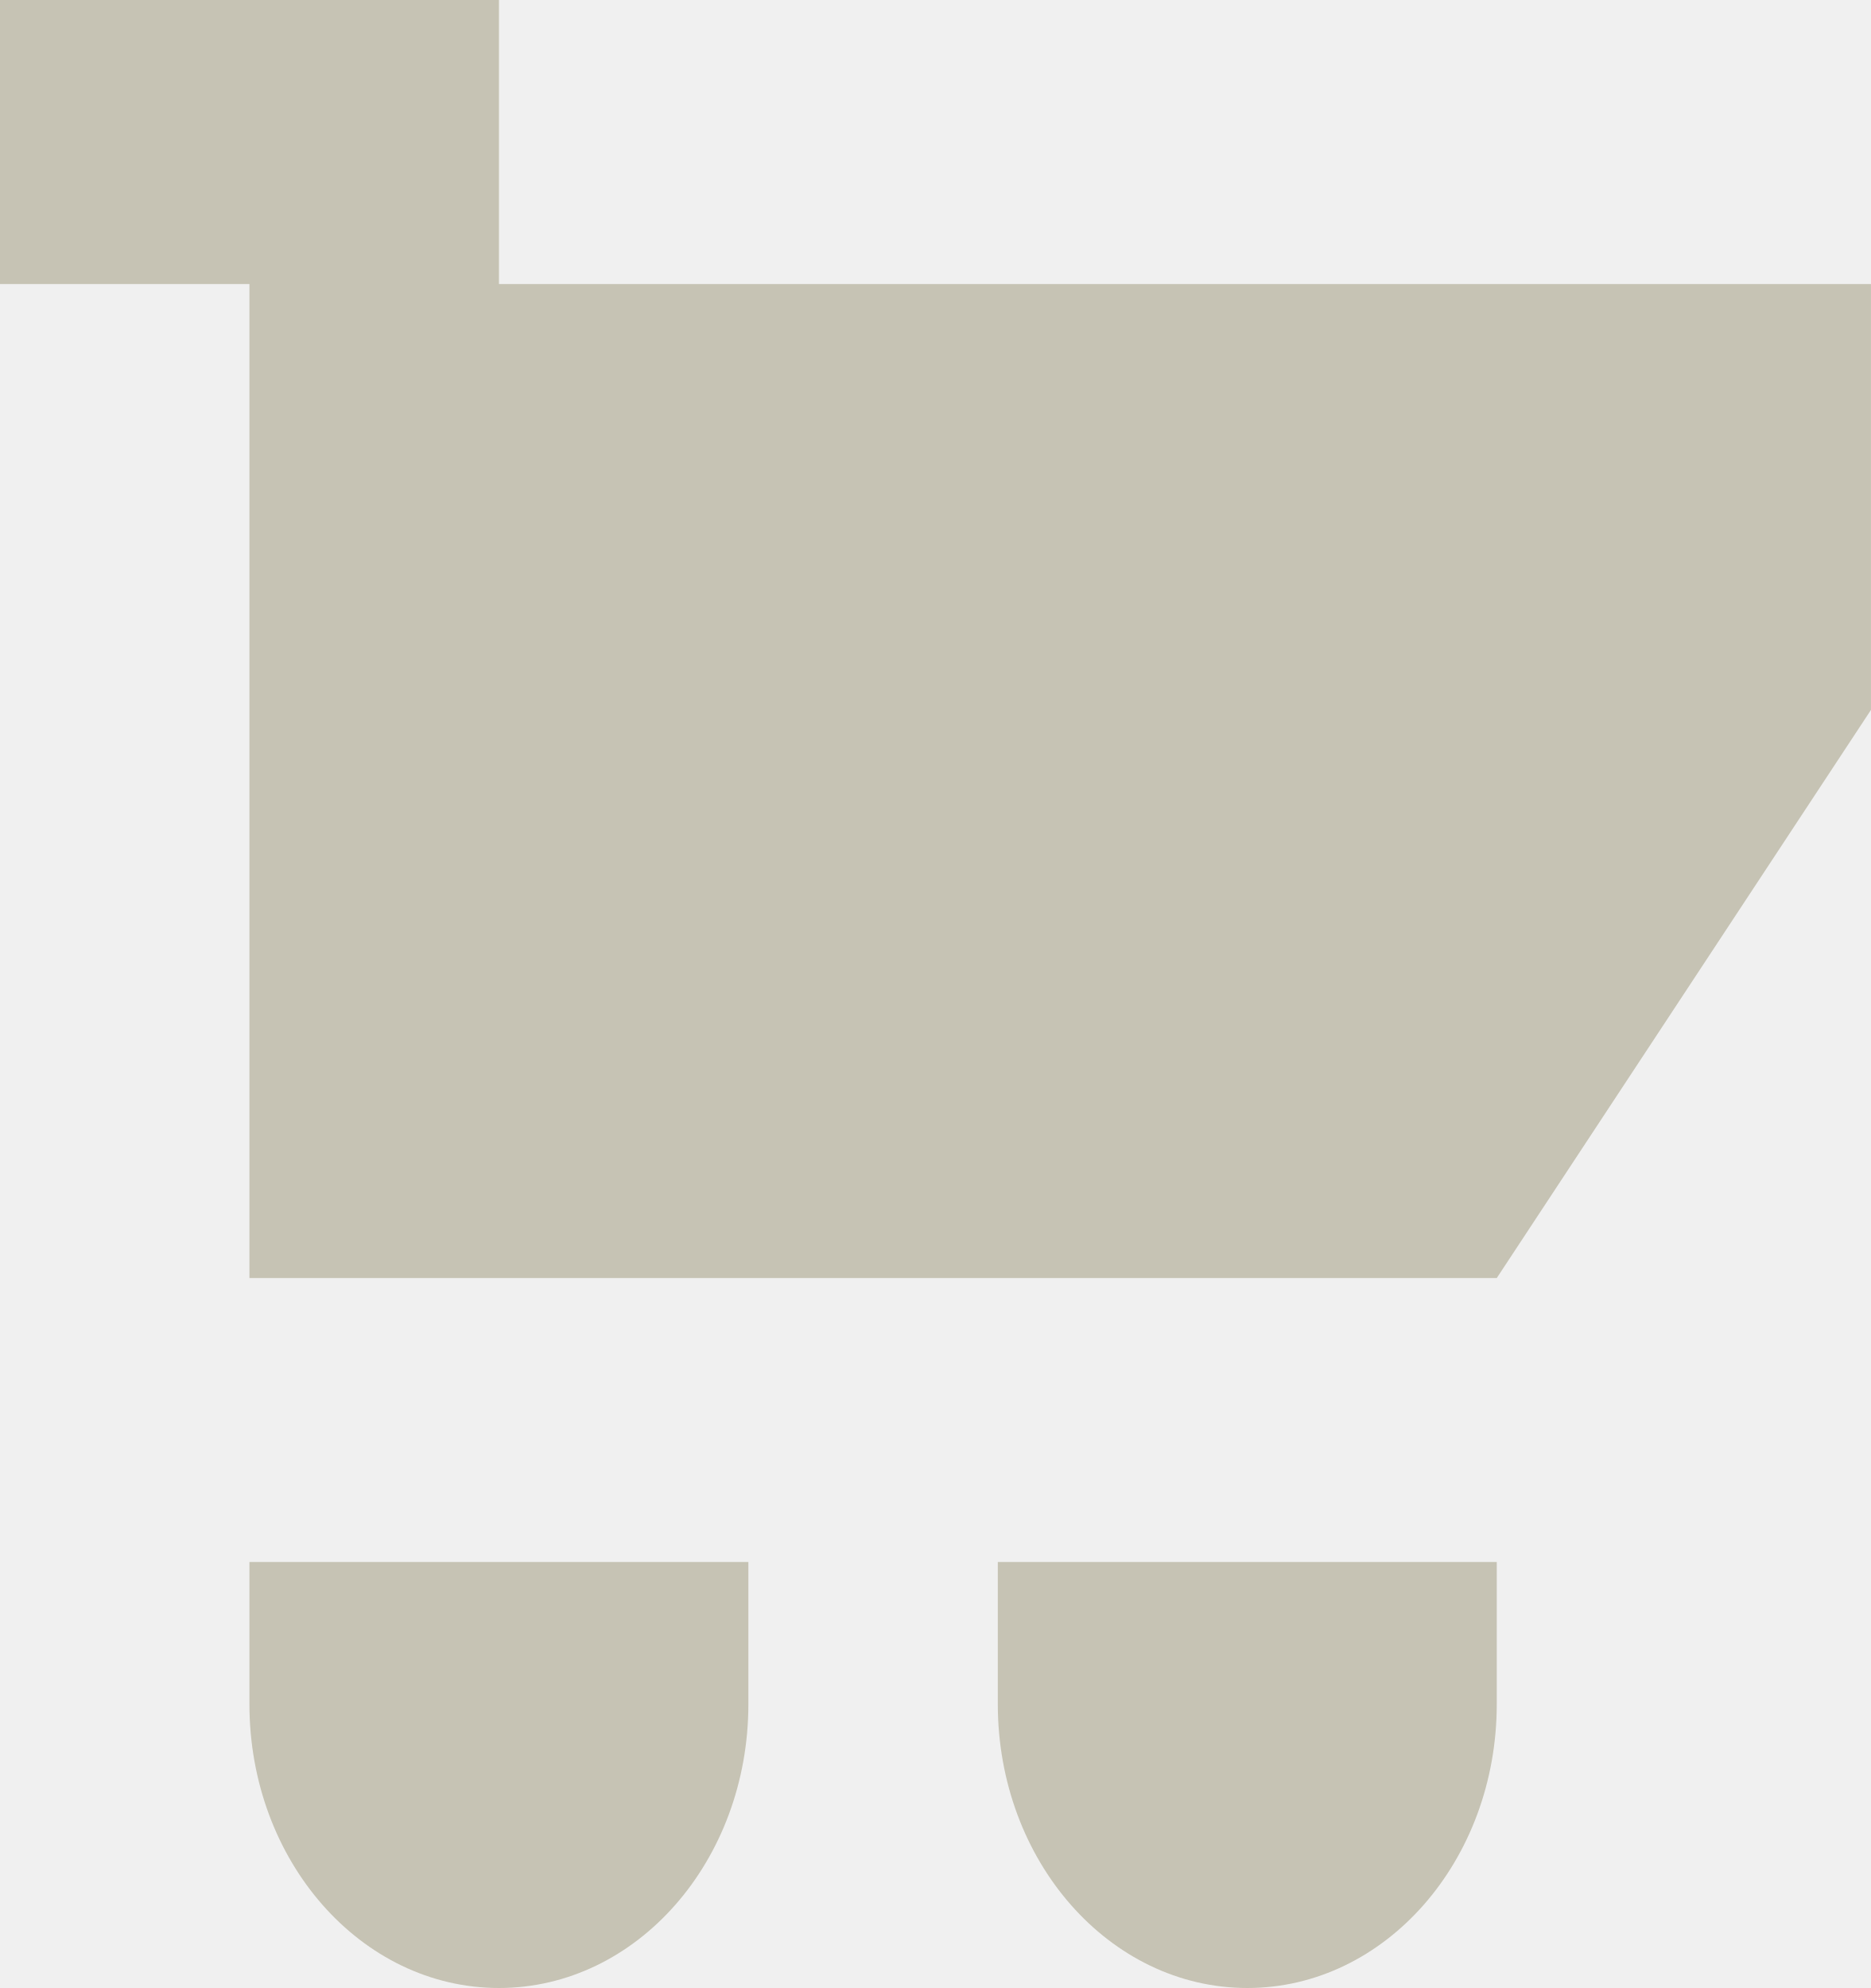
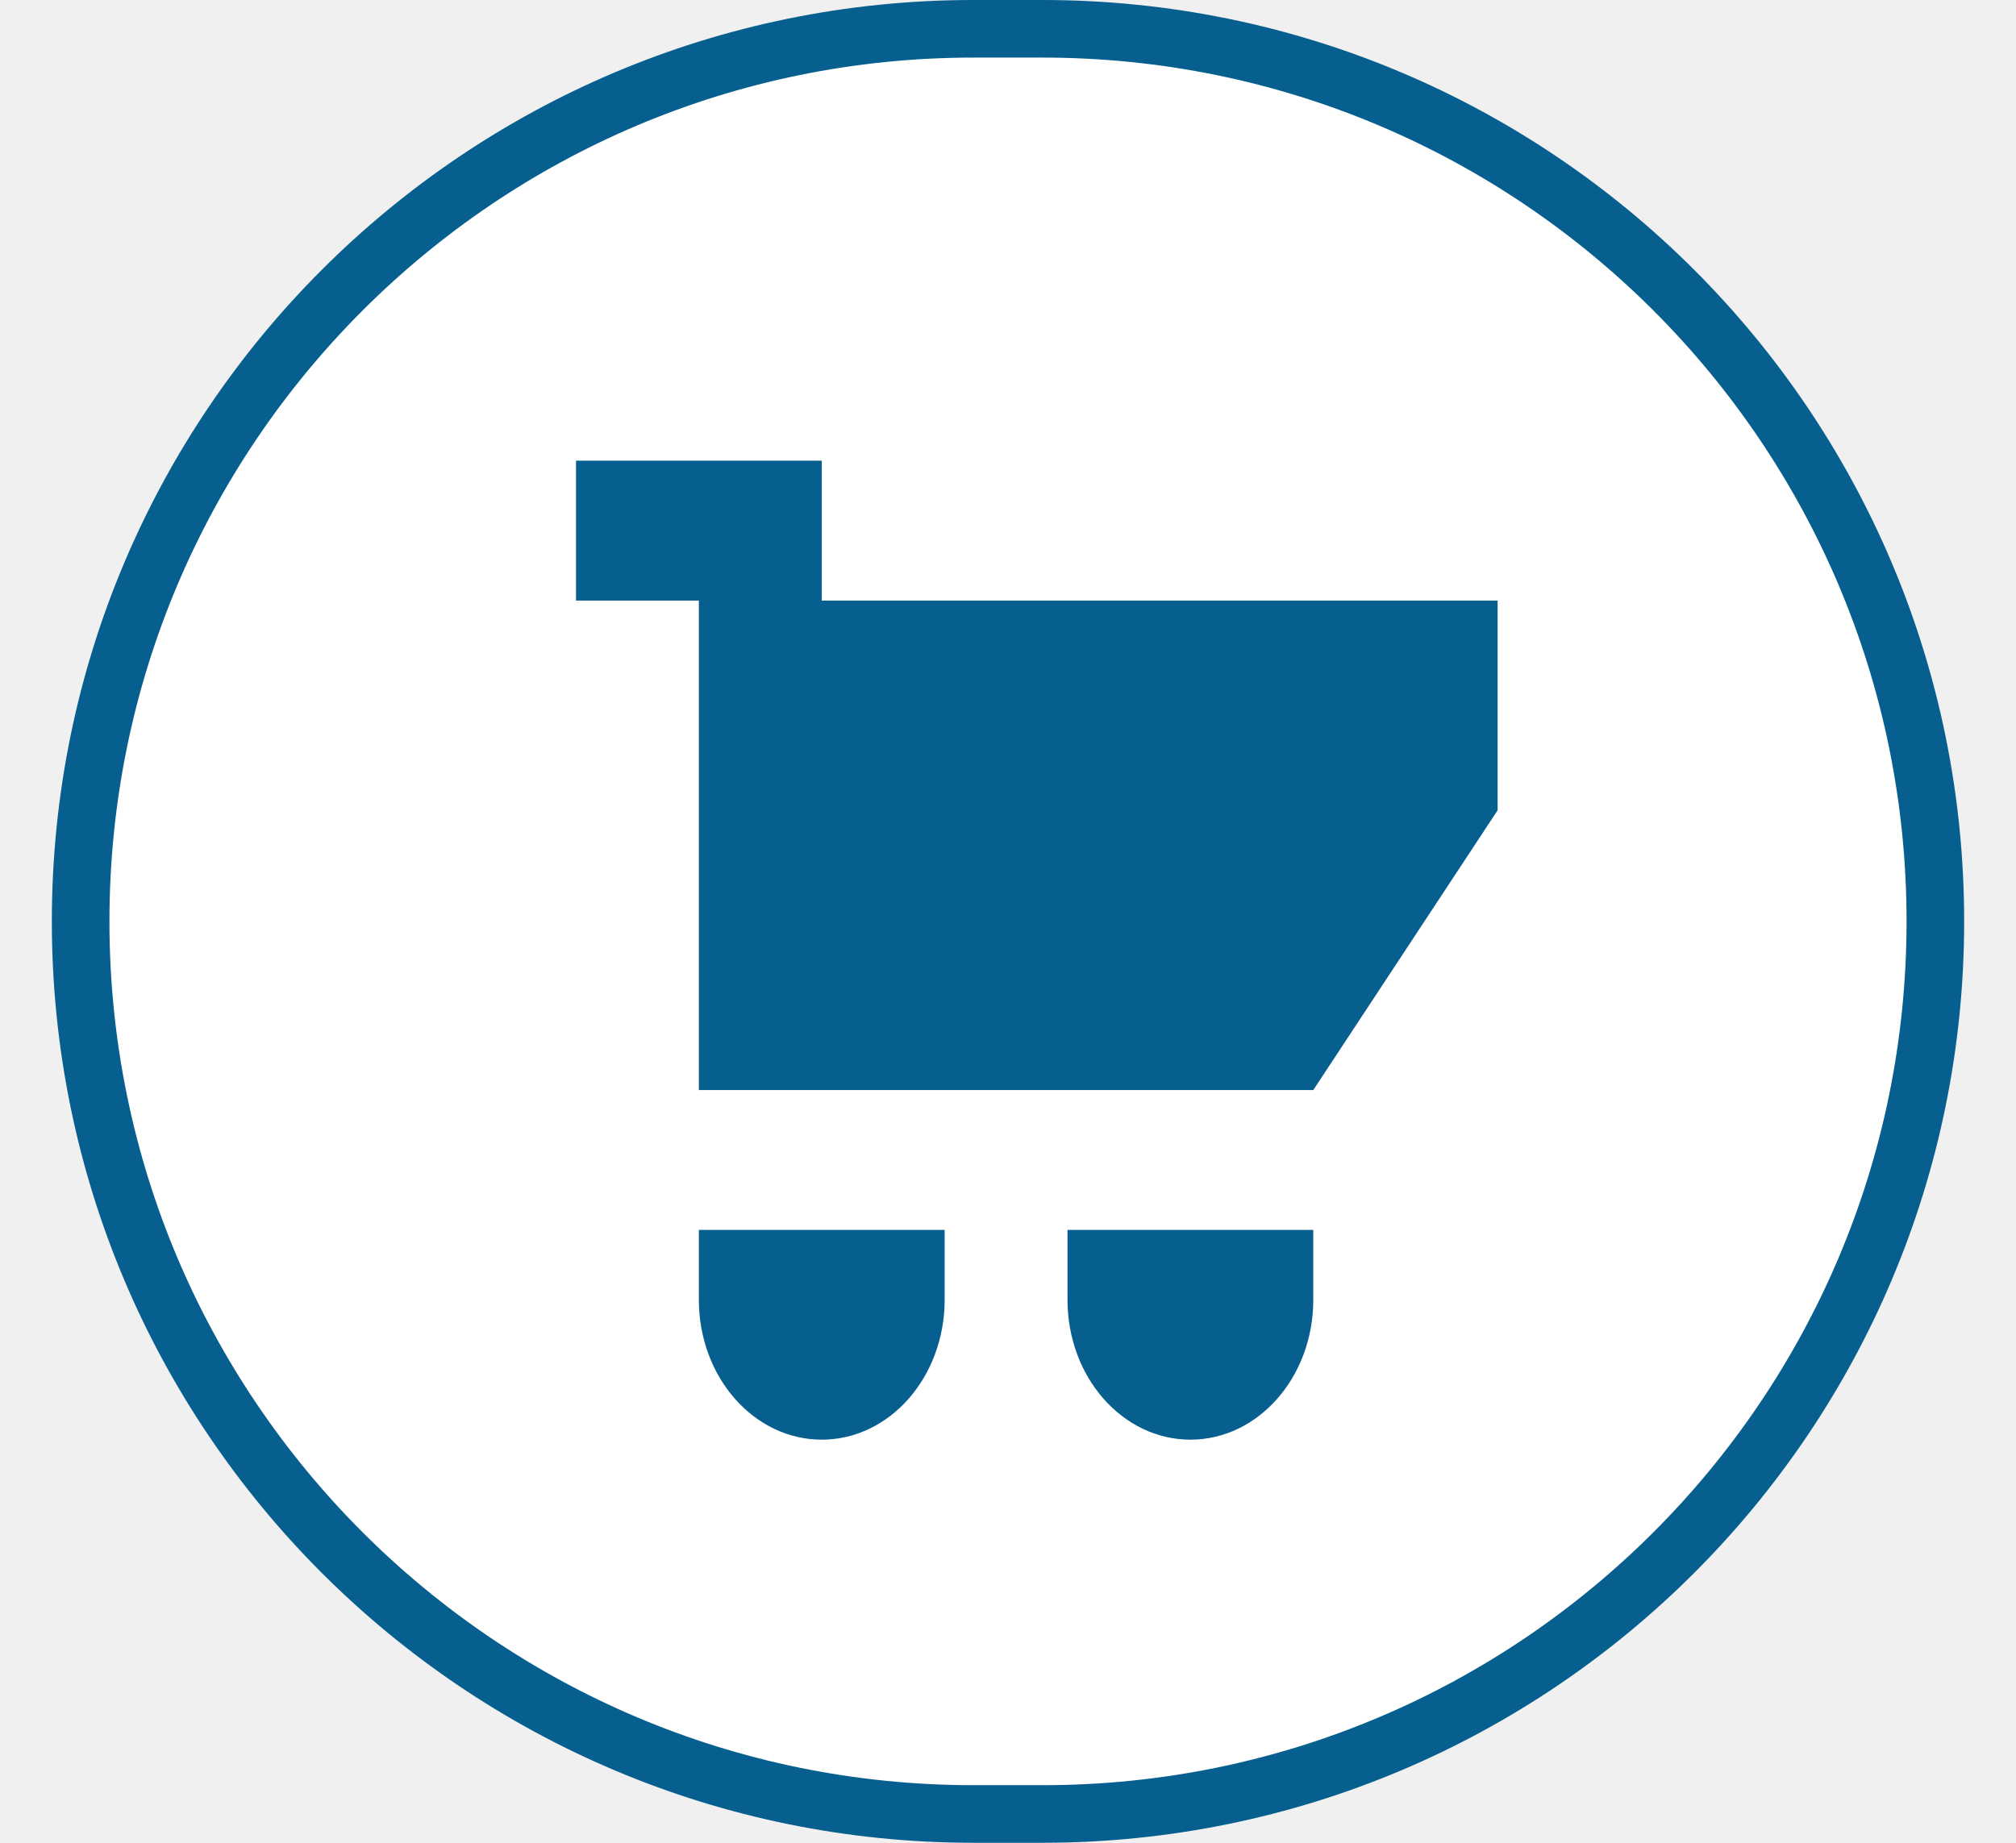
- <svg xmlns="http://www.w3.org/2000/svg" width="16" height="17" viewBox="0 0 16 17" fill="none">
-   <path d="M0 6.10352e-05V2.429H2.133V10.929H12.8L16 6.071V2.429H4.267V6.10352e-05H0Z" fill="#C6C3B4" />
-   <path d="M2.133 14.572V13.357H6.4V14.572C6.4 15.913 5.445 17 4.267 17C3.088 17 2.133 15.913 2.133 14.572Z" fill="#C6C3B4" />
-   <path d="M12.8 13.357H8.533V14.572C8.533 15.913 9.488 17 10.667 17C11.845 17 12.8 15.913 12.8 14.572V13.357Z" fill="#C6C3B4" />
+ <svg xmlns="http://www.w3.org/2000/svg" width="35" height="32" viewBox="0 0 35 32" fill="none">
+   <rect x="1.4" y="0.5" width="32.2" height="31" rx="15.5" fill="white" stroke="#065F8E" />
+   <path d="M10 8V10.429H12.133V18.929H22.8L26 14.071V10.429H14.267V8H10Z" fill="#065F8E" />
+   <path d="M12.133 22.571V21.357H16.4V22.571C16.4 23.913 15.445 25 14.267 25C13.088 25 12.133 23.913 12.133 22.571Z" fill="#065F8E" />
+   <path d="M22.8 21.357H18.533V22.571C18.533 23.913 19.488 25 20.667 25C21.845 25 22.8 23.913 22.8 22.571V21.357Z" fill="#065F8E" />
</svg>
